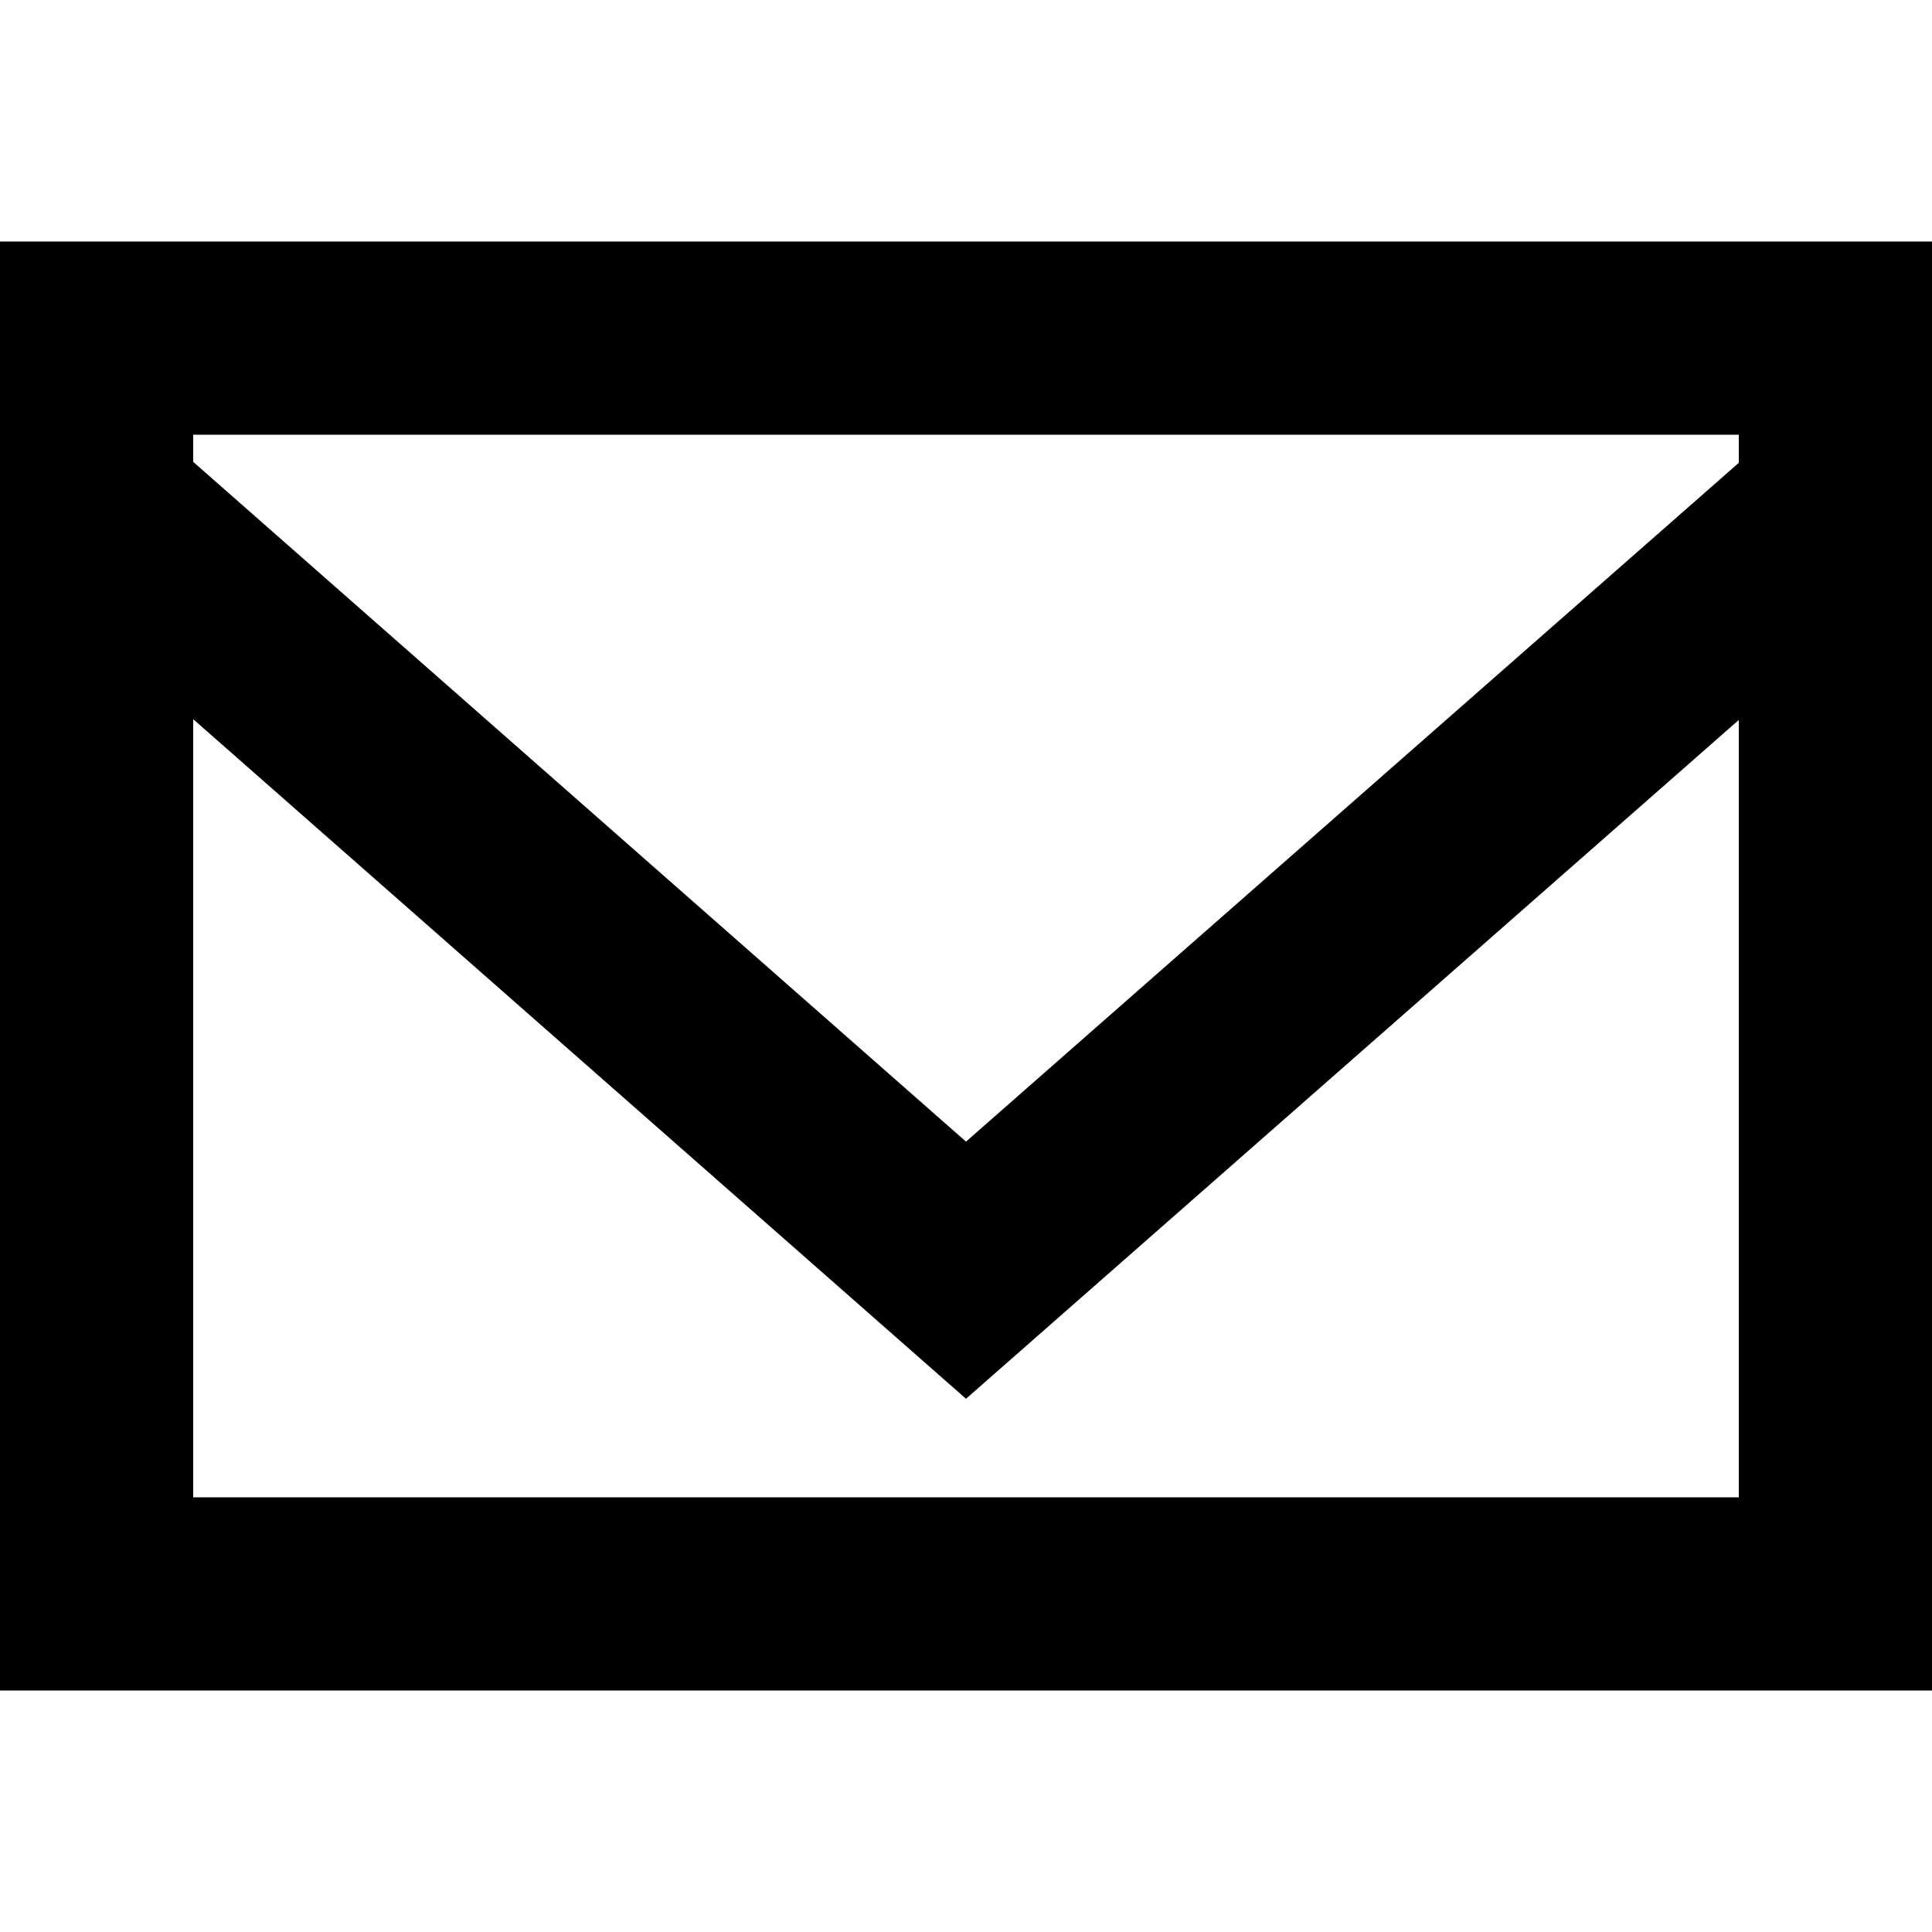
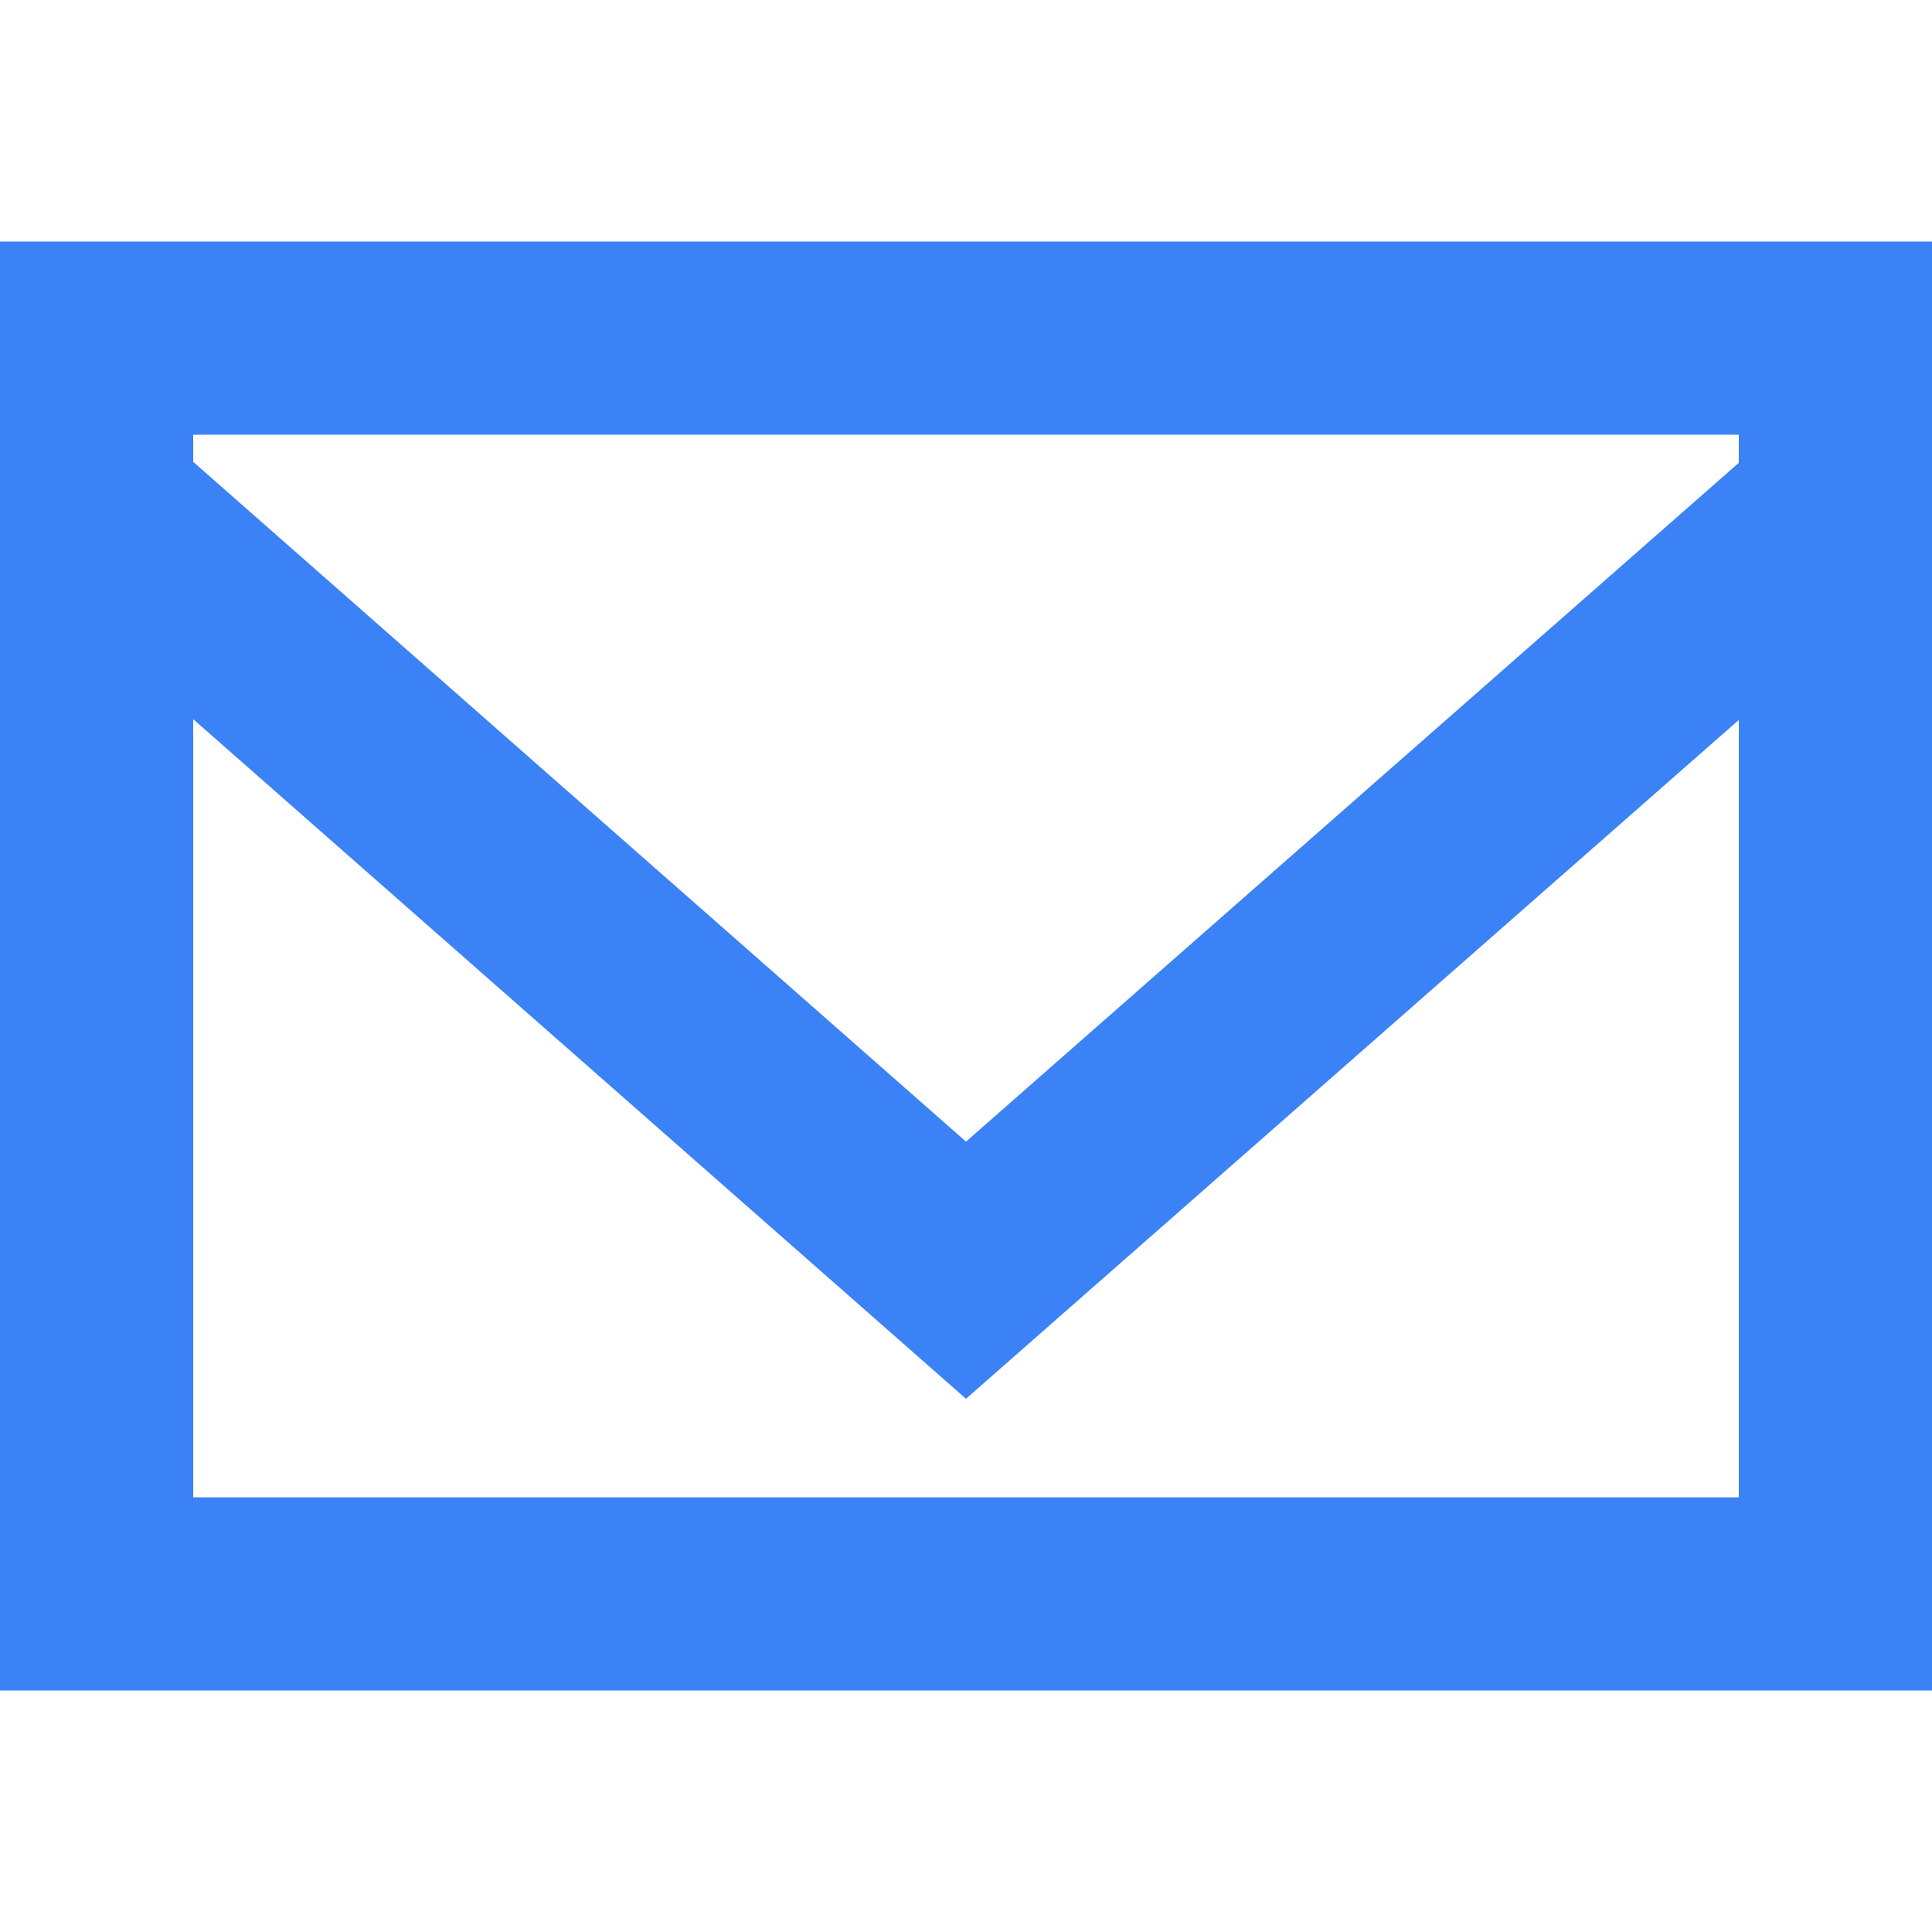
- <svg xmlns="http://www.w3.org/2000/svg" width="800px" height="800px" viewBox="0 -2.5 20 20" version="1.1">
-   <defs>
- 
- </defs>
-   <g id="Page-1" stroke="none" stroke-width="1" fill="none" fill-rule="evenodd">
-     <g id="Dribbble-Light-Preview" transform="translate(-300, -922)" fill="#000000">
-       <g id="icons" transform="translate(56, 160)">
-         <path d="M262,764.291 L254,771.318 L246,764.281 L246,764 L262,764 L262,764.291 Z M246,775 L246,766.945 L254,773.98 L262,766.953 L262,775 L246,775 Z M244,777 L264,777 L264,762 L244,762 L244,777 Z" id="email-[#1573]">
- 
- </path>
+ <svg xmlns="http://www.w3.org/2000/svg" width="800px" height="800px" viewBox="0 -2.5 20 20" version="1.1" fill="#000000">
+   <g id="SVGRepo_bgCarrier" stroke-width="0" />
+   <g id="SVGRepo_tracerCarrier" stroke-linecap="round" stroke-linejoin="round" />
+   <g id="SVGRepo_iconCarrier">
+     <defs> </defs>
+     <g id="Page-1" stroke="none" stroke-width="1" fill="none" fill-rule="evenodd">
+       <g id="Dribbble-Light-Preview" transform="translate(-300, -922)" fill="#3b82f6">
+         <g id="icons" transform="translate(56, 160)">
+           <path d="M262,764.291 L254,771.318 L246,764.281 L246,764 L262,764 L262,764.291 Z M246,775 L246,766.945 L254,773.98 L262,766.953 L262,775 L246,775 Z M244,777 L264,777 L264,762 L244,762 L244,777 Z" id="email-[#3b82f6]"> </path>
+         </g>
      </g>
    </g>
  </g>
</svg>
